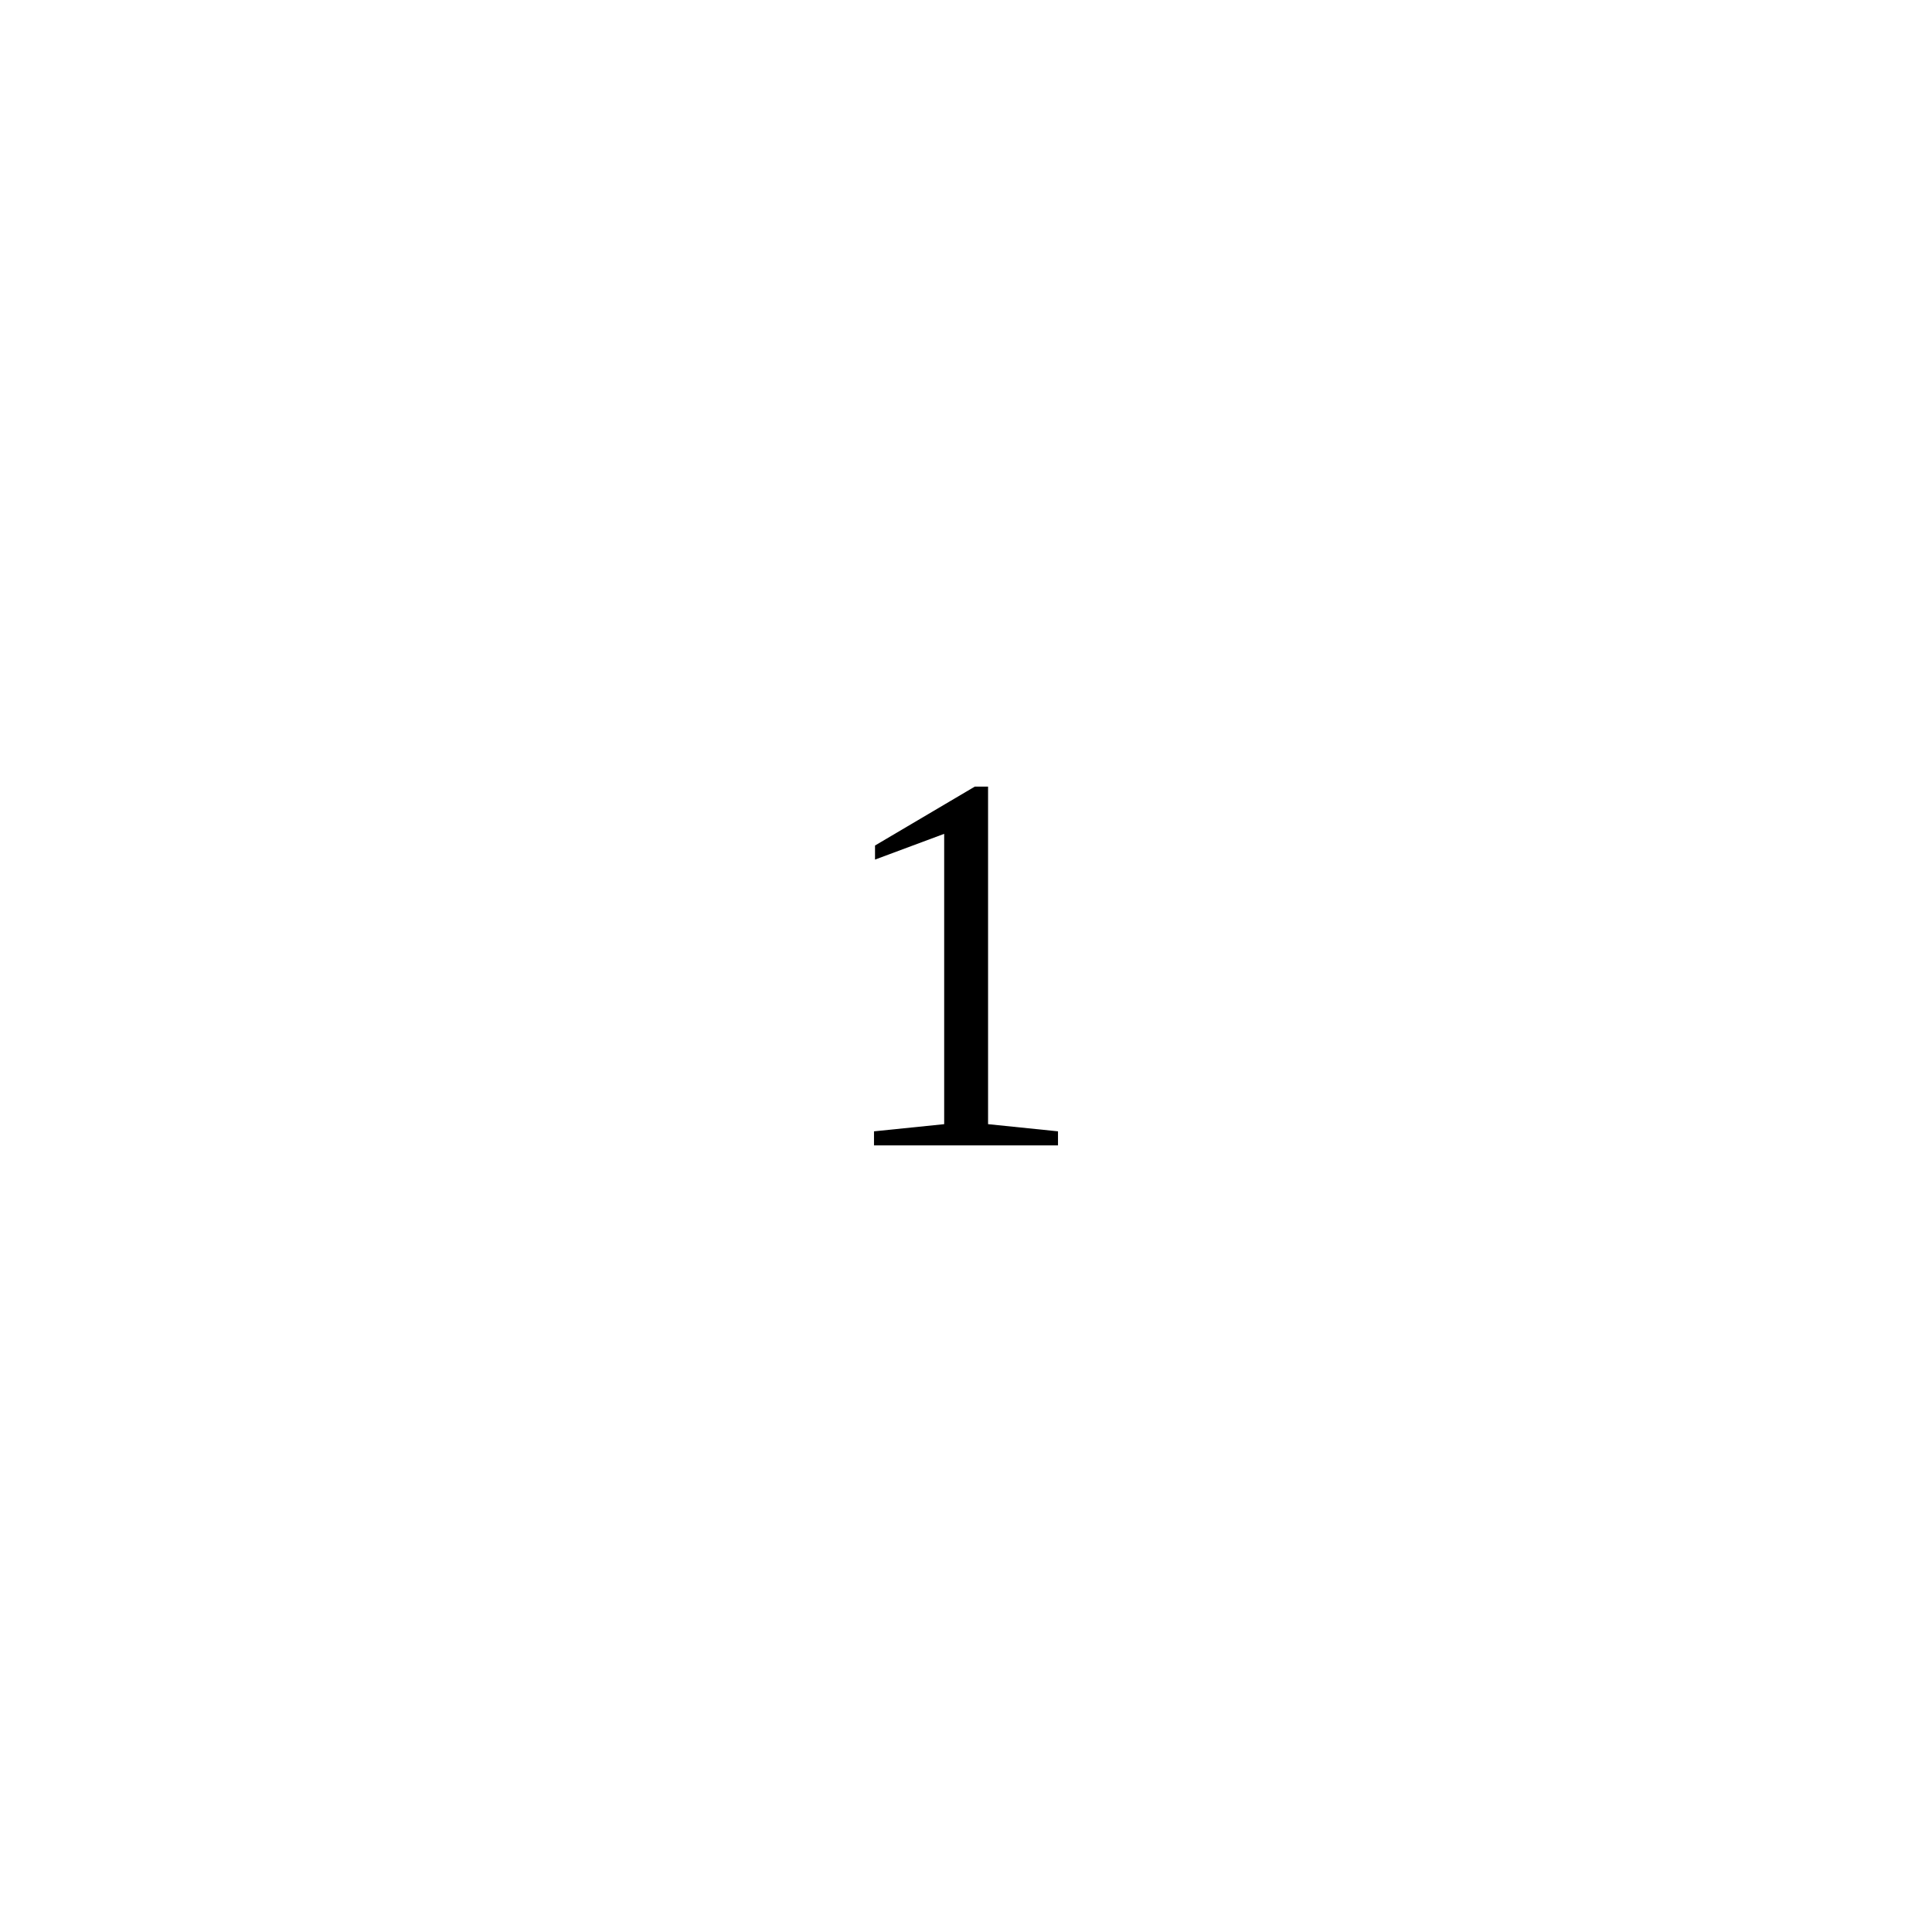
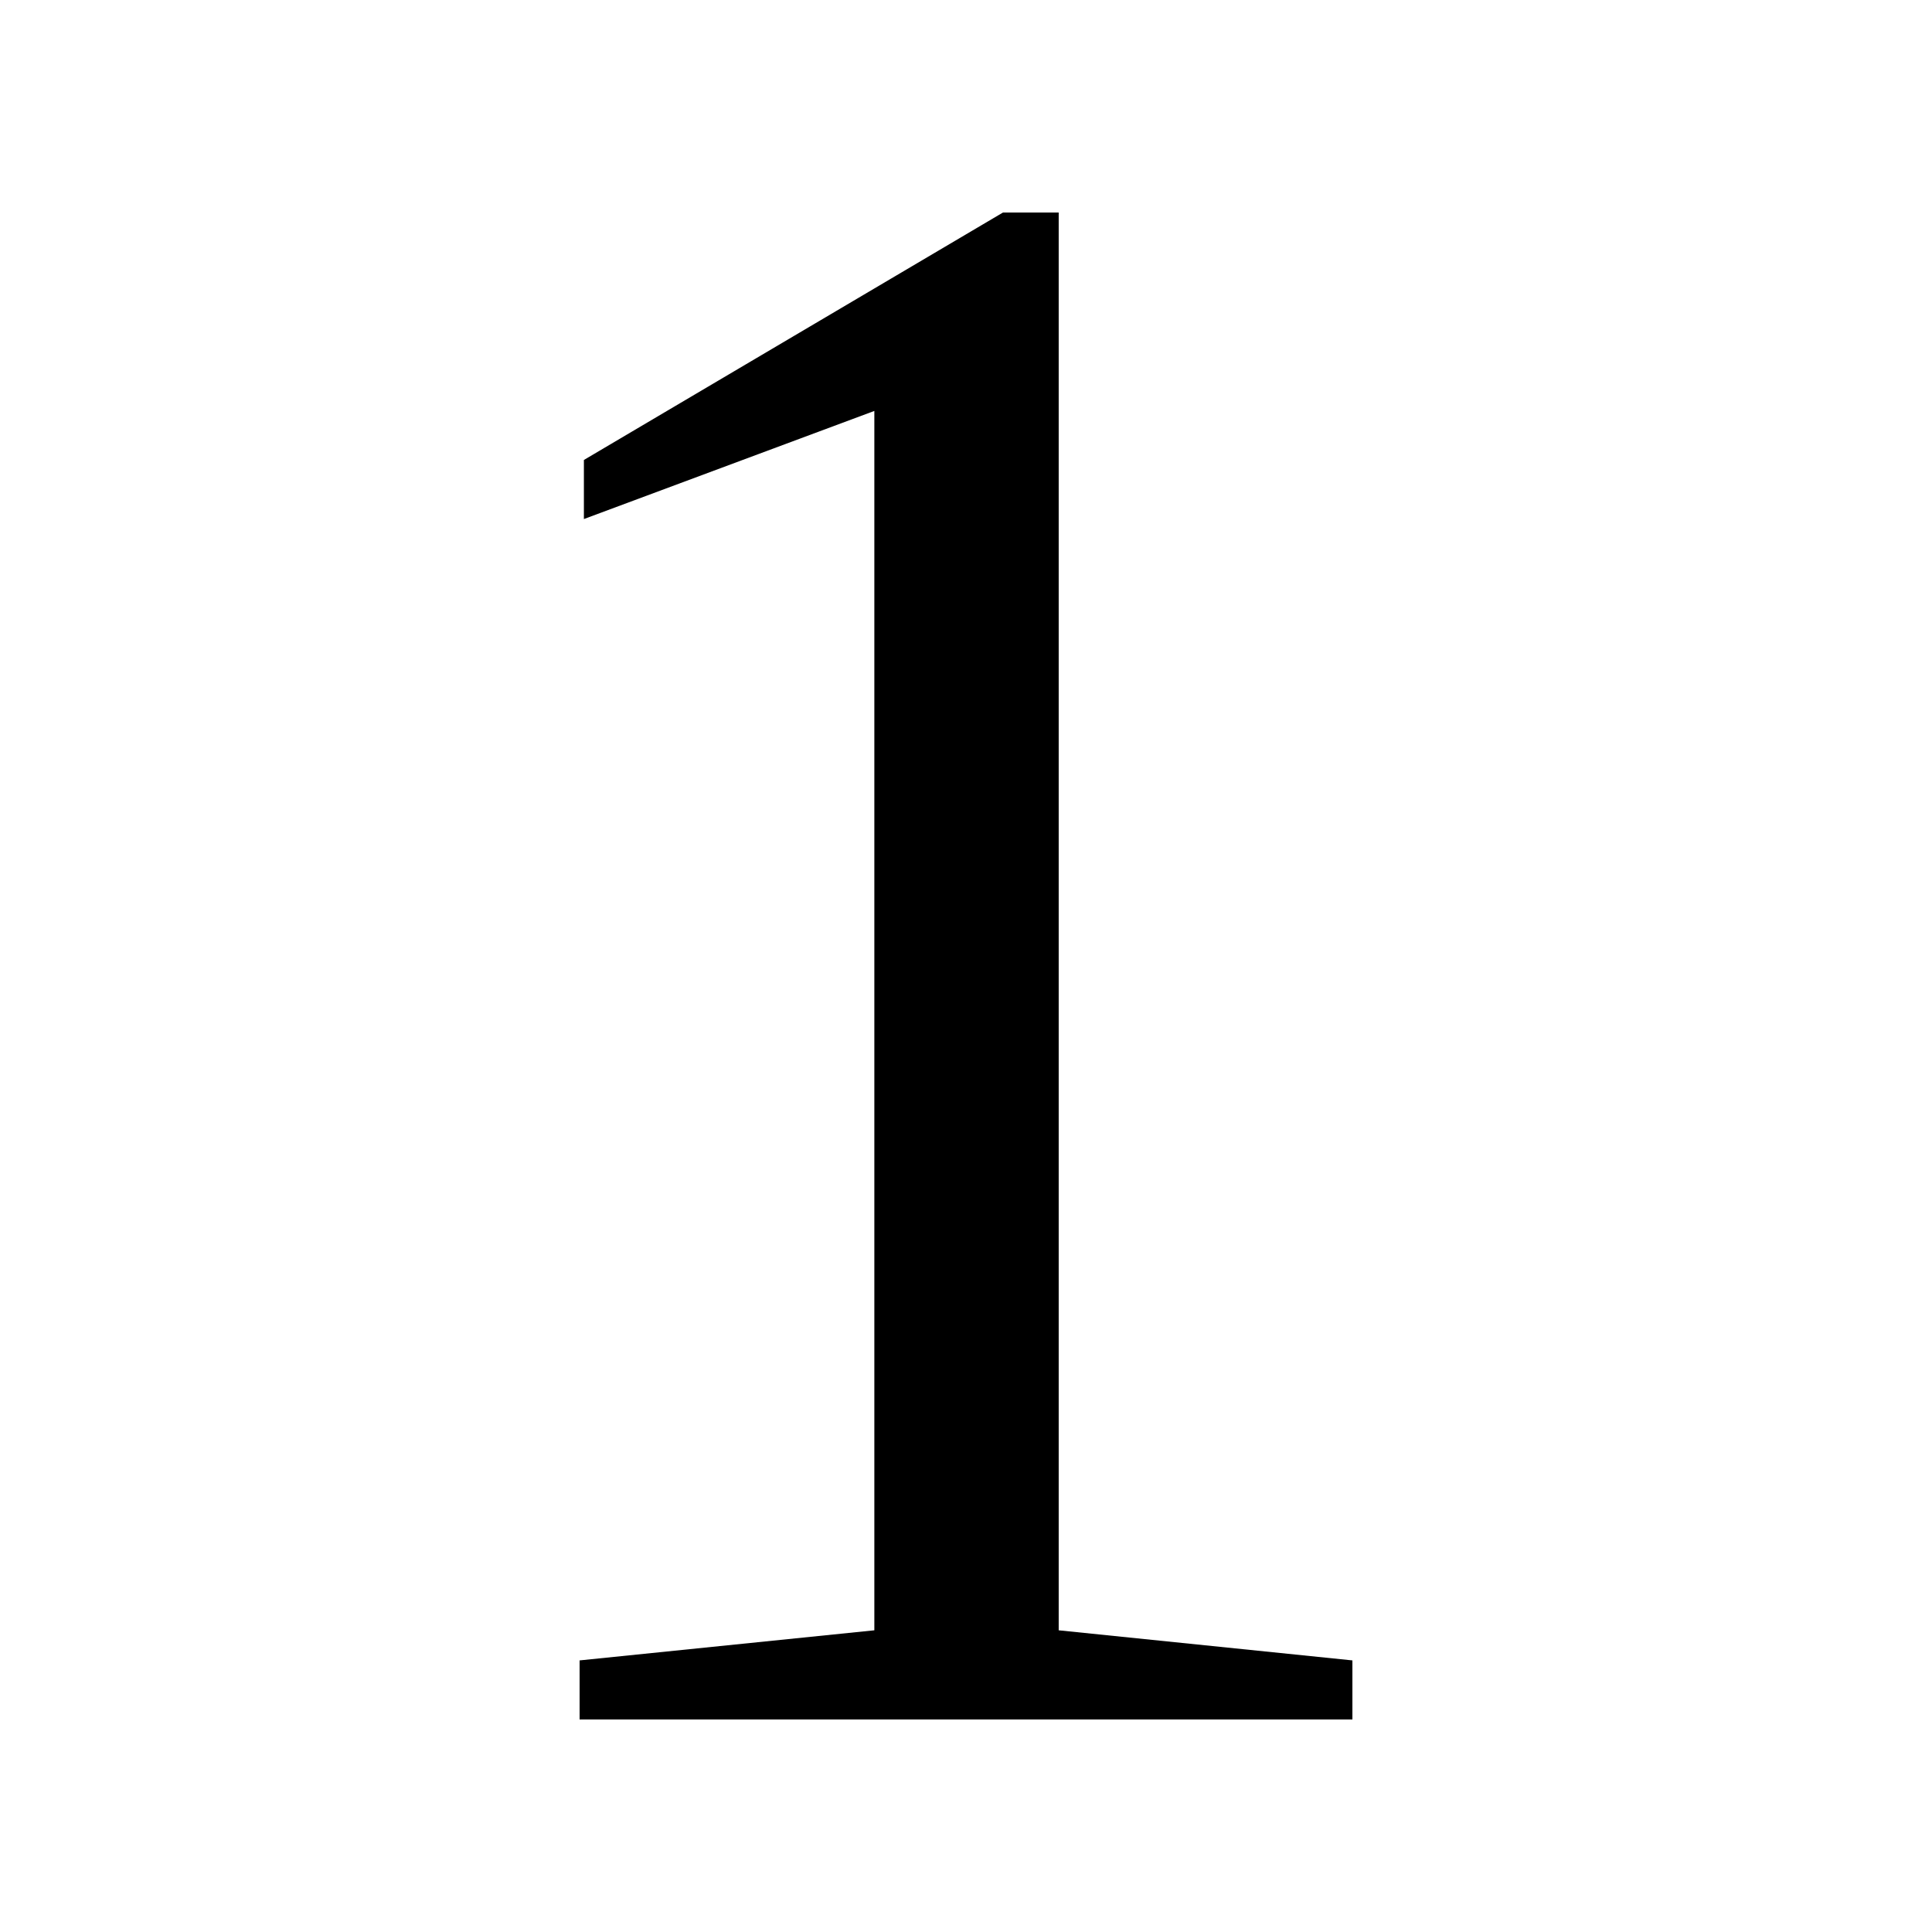
- <svg xmlns="http://www.w3.org/2000/svg" width="210" height="210" viewBox="0 0 210 210" fill="none">
-   <path d="M107.399 122.192L115 122.971V124.5H95V122.971L102.628 122.192V90.635L95.111 93.433V91.904L105.957 85.5H107.399V122.192Z" fill="black" />
+ <svg xmlns="http://www.w3.org/2000/svg" width="50" height="50" viewBox="0 0 50 50" fill="none">
+   <path d="M27.399 42.192L35 42.971V44.5H15V42.971L22.628 42.192V10.635L15.111 13.433V11.904L25.957 5.5H27.399V42.192Z" fill="black" />
</svg>
